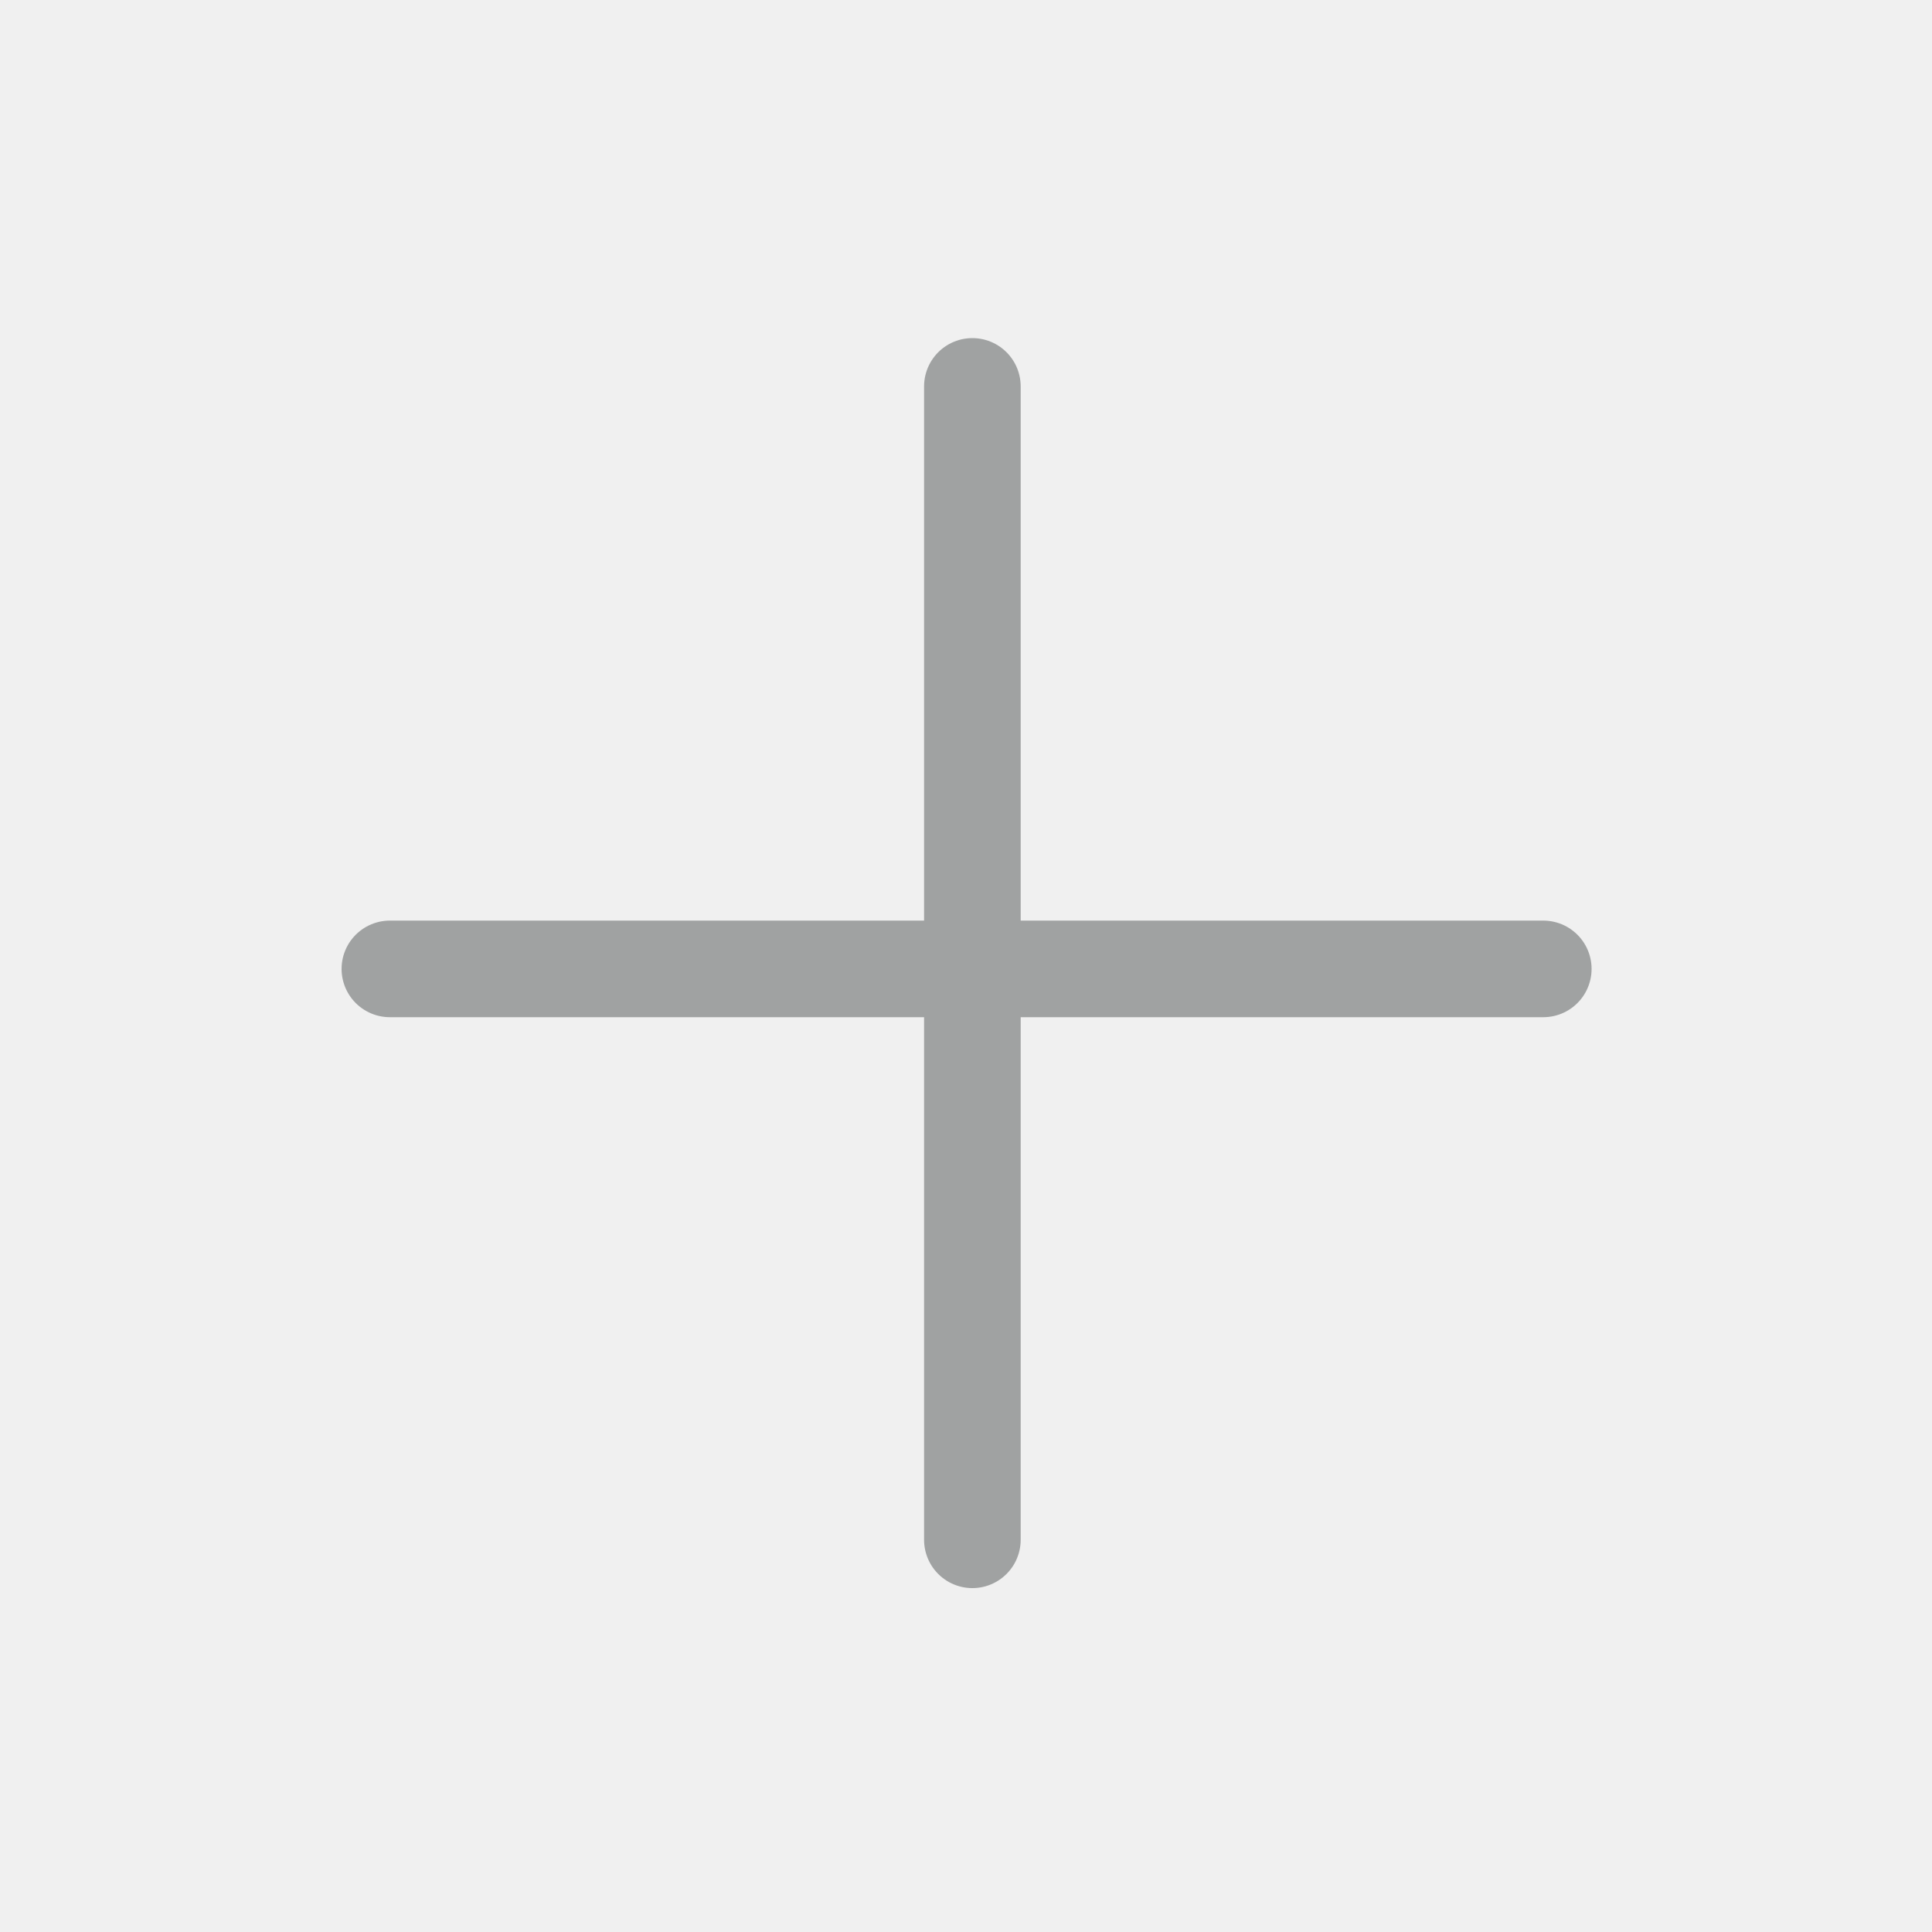
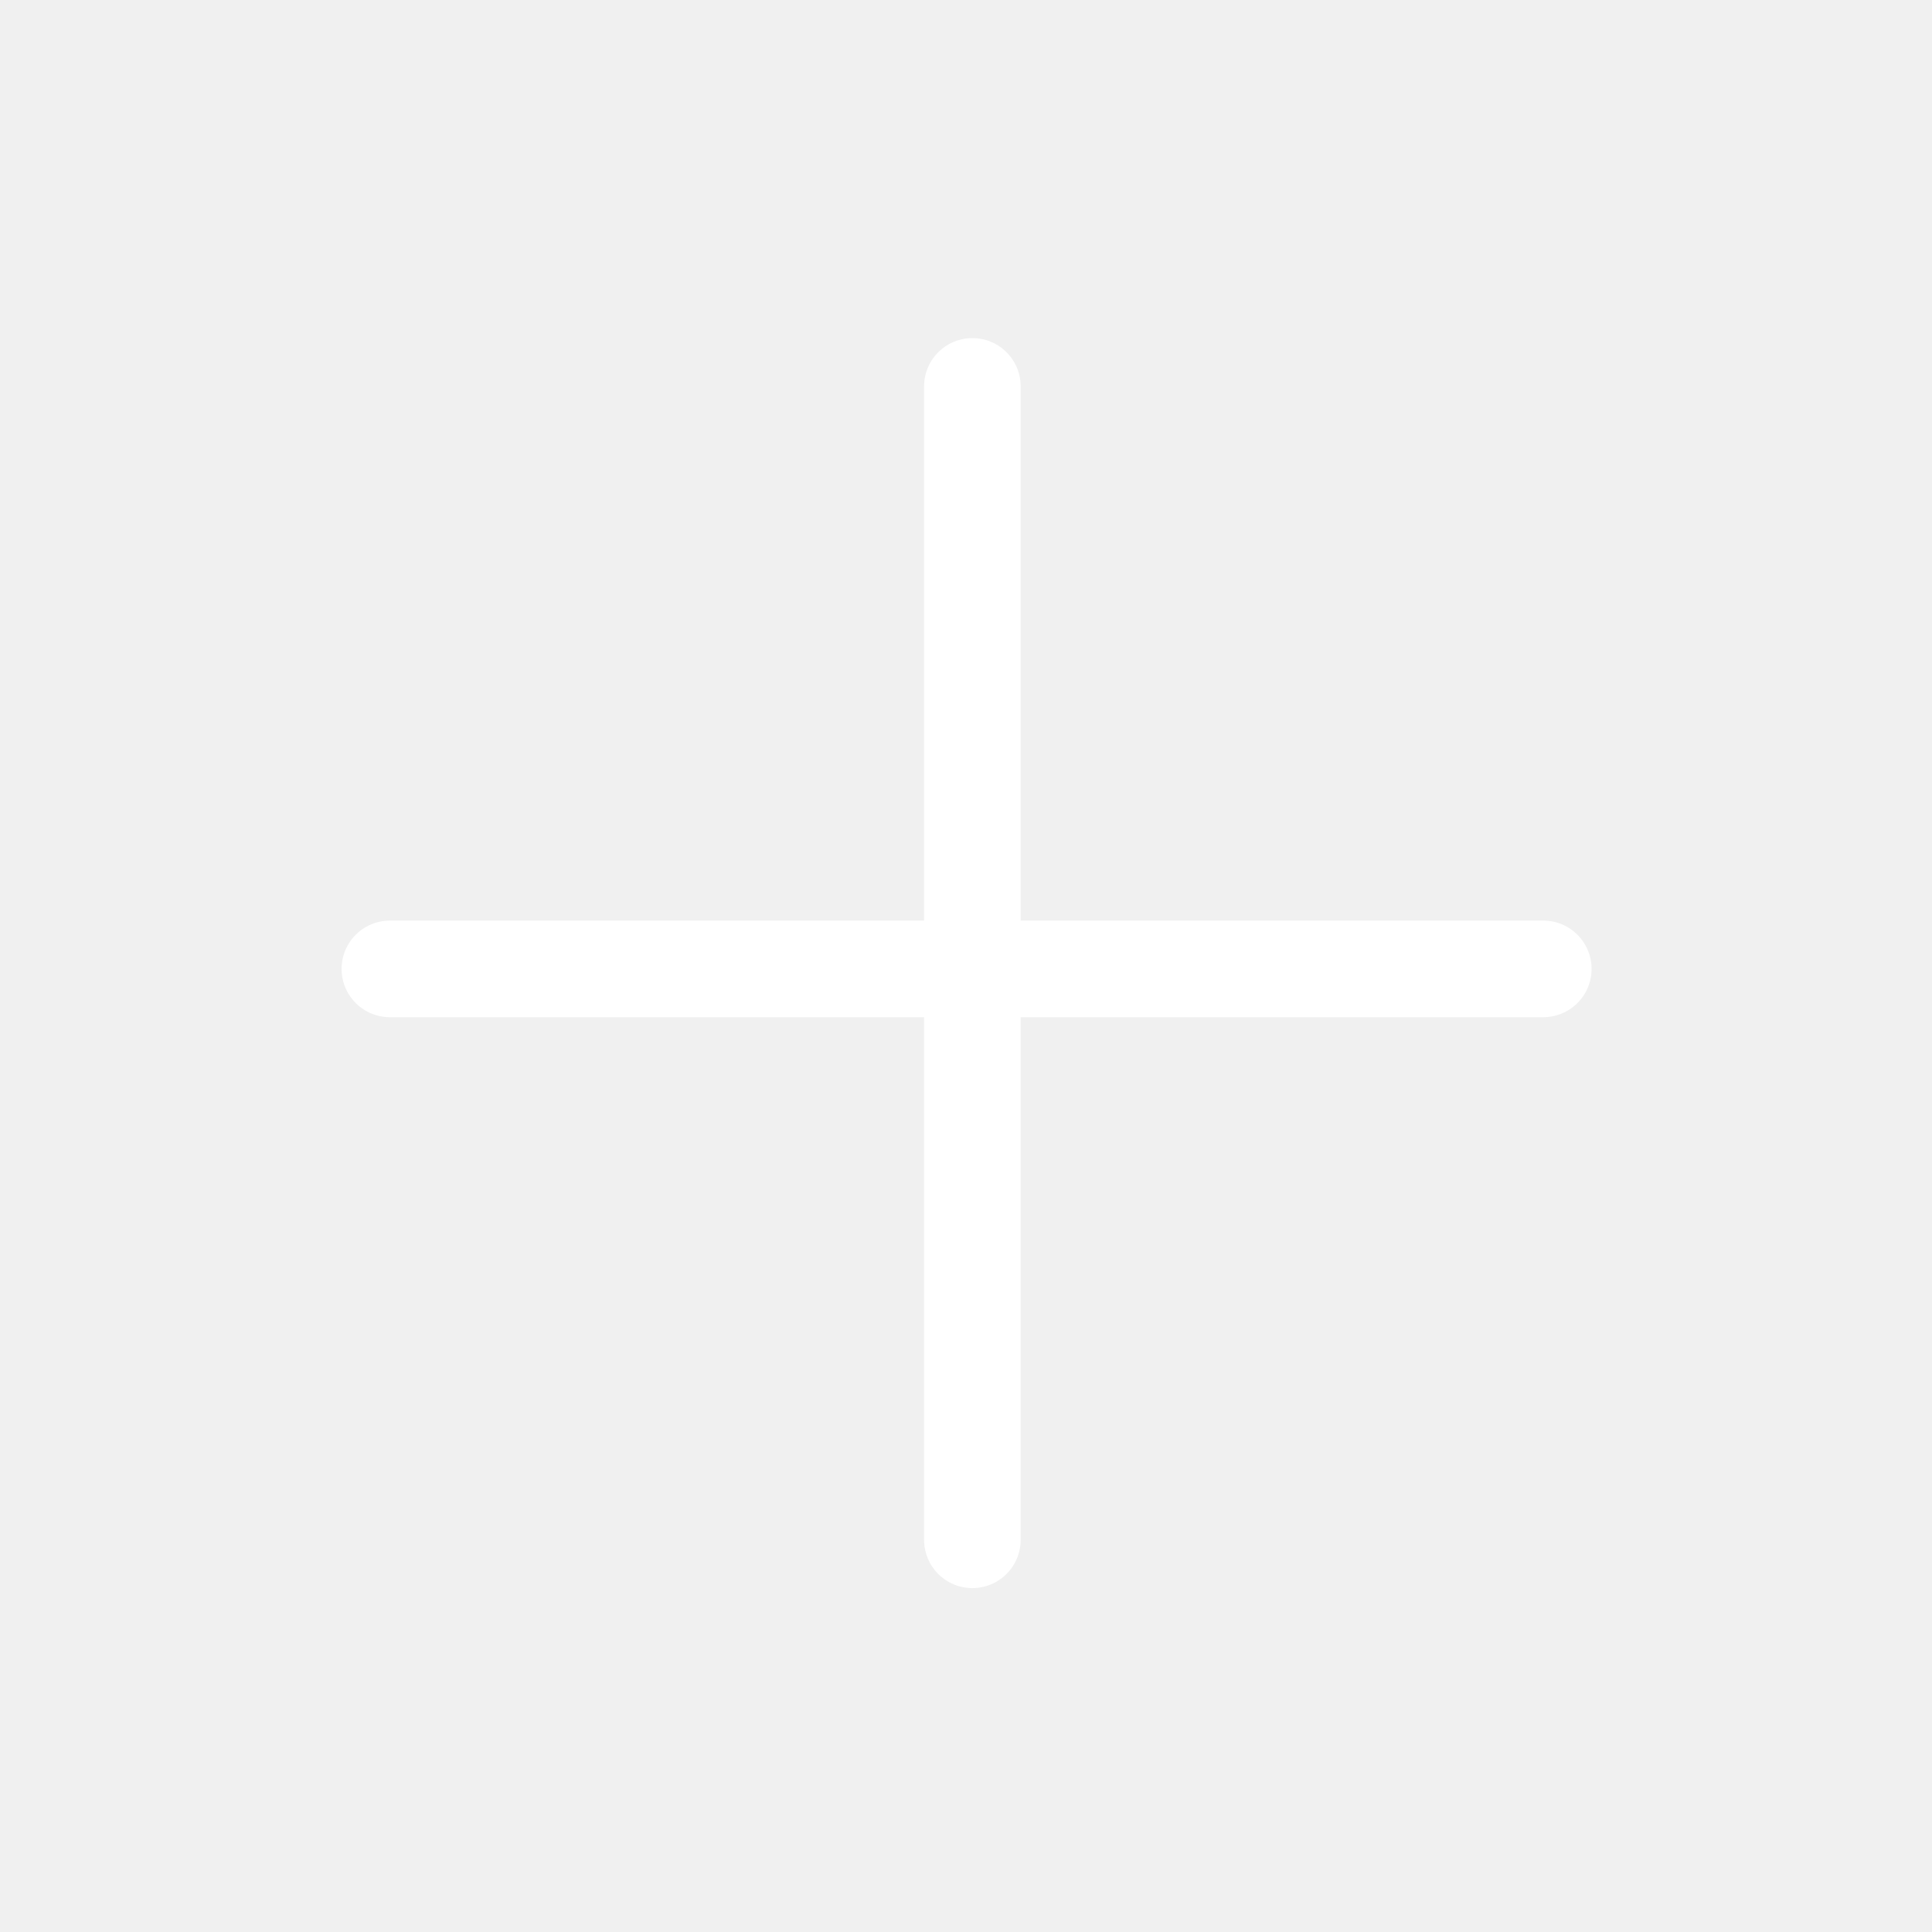
<svg xmlns="http://www.w3.org/2000/svg" width="20" height="20" viewBox="0 0 20 20" fill="none">
-   <path d="M15.976 10.03L4.036 10.03" stroke="#A0A2A2" stroke-linecap="round" />
-   <path d="M10.066 15.94L10.066 4" stroke="#A0A2A2" stroke-linecap="round" />
+   <path d="M15.976 10.03L4.036 10.03" stroke="white" stroke-linecap="round" />
+   <path d="M10.066 15.94L10.066 4" stroke="white" stroke-linecap="round" />
</svg>
